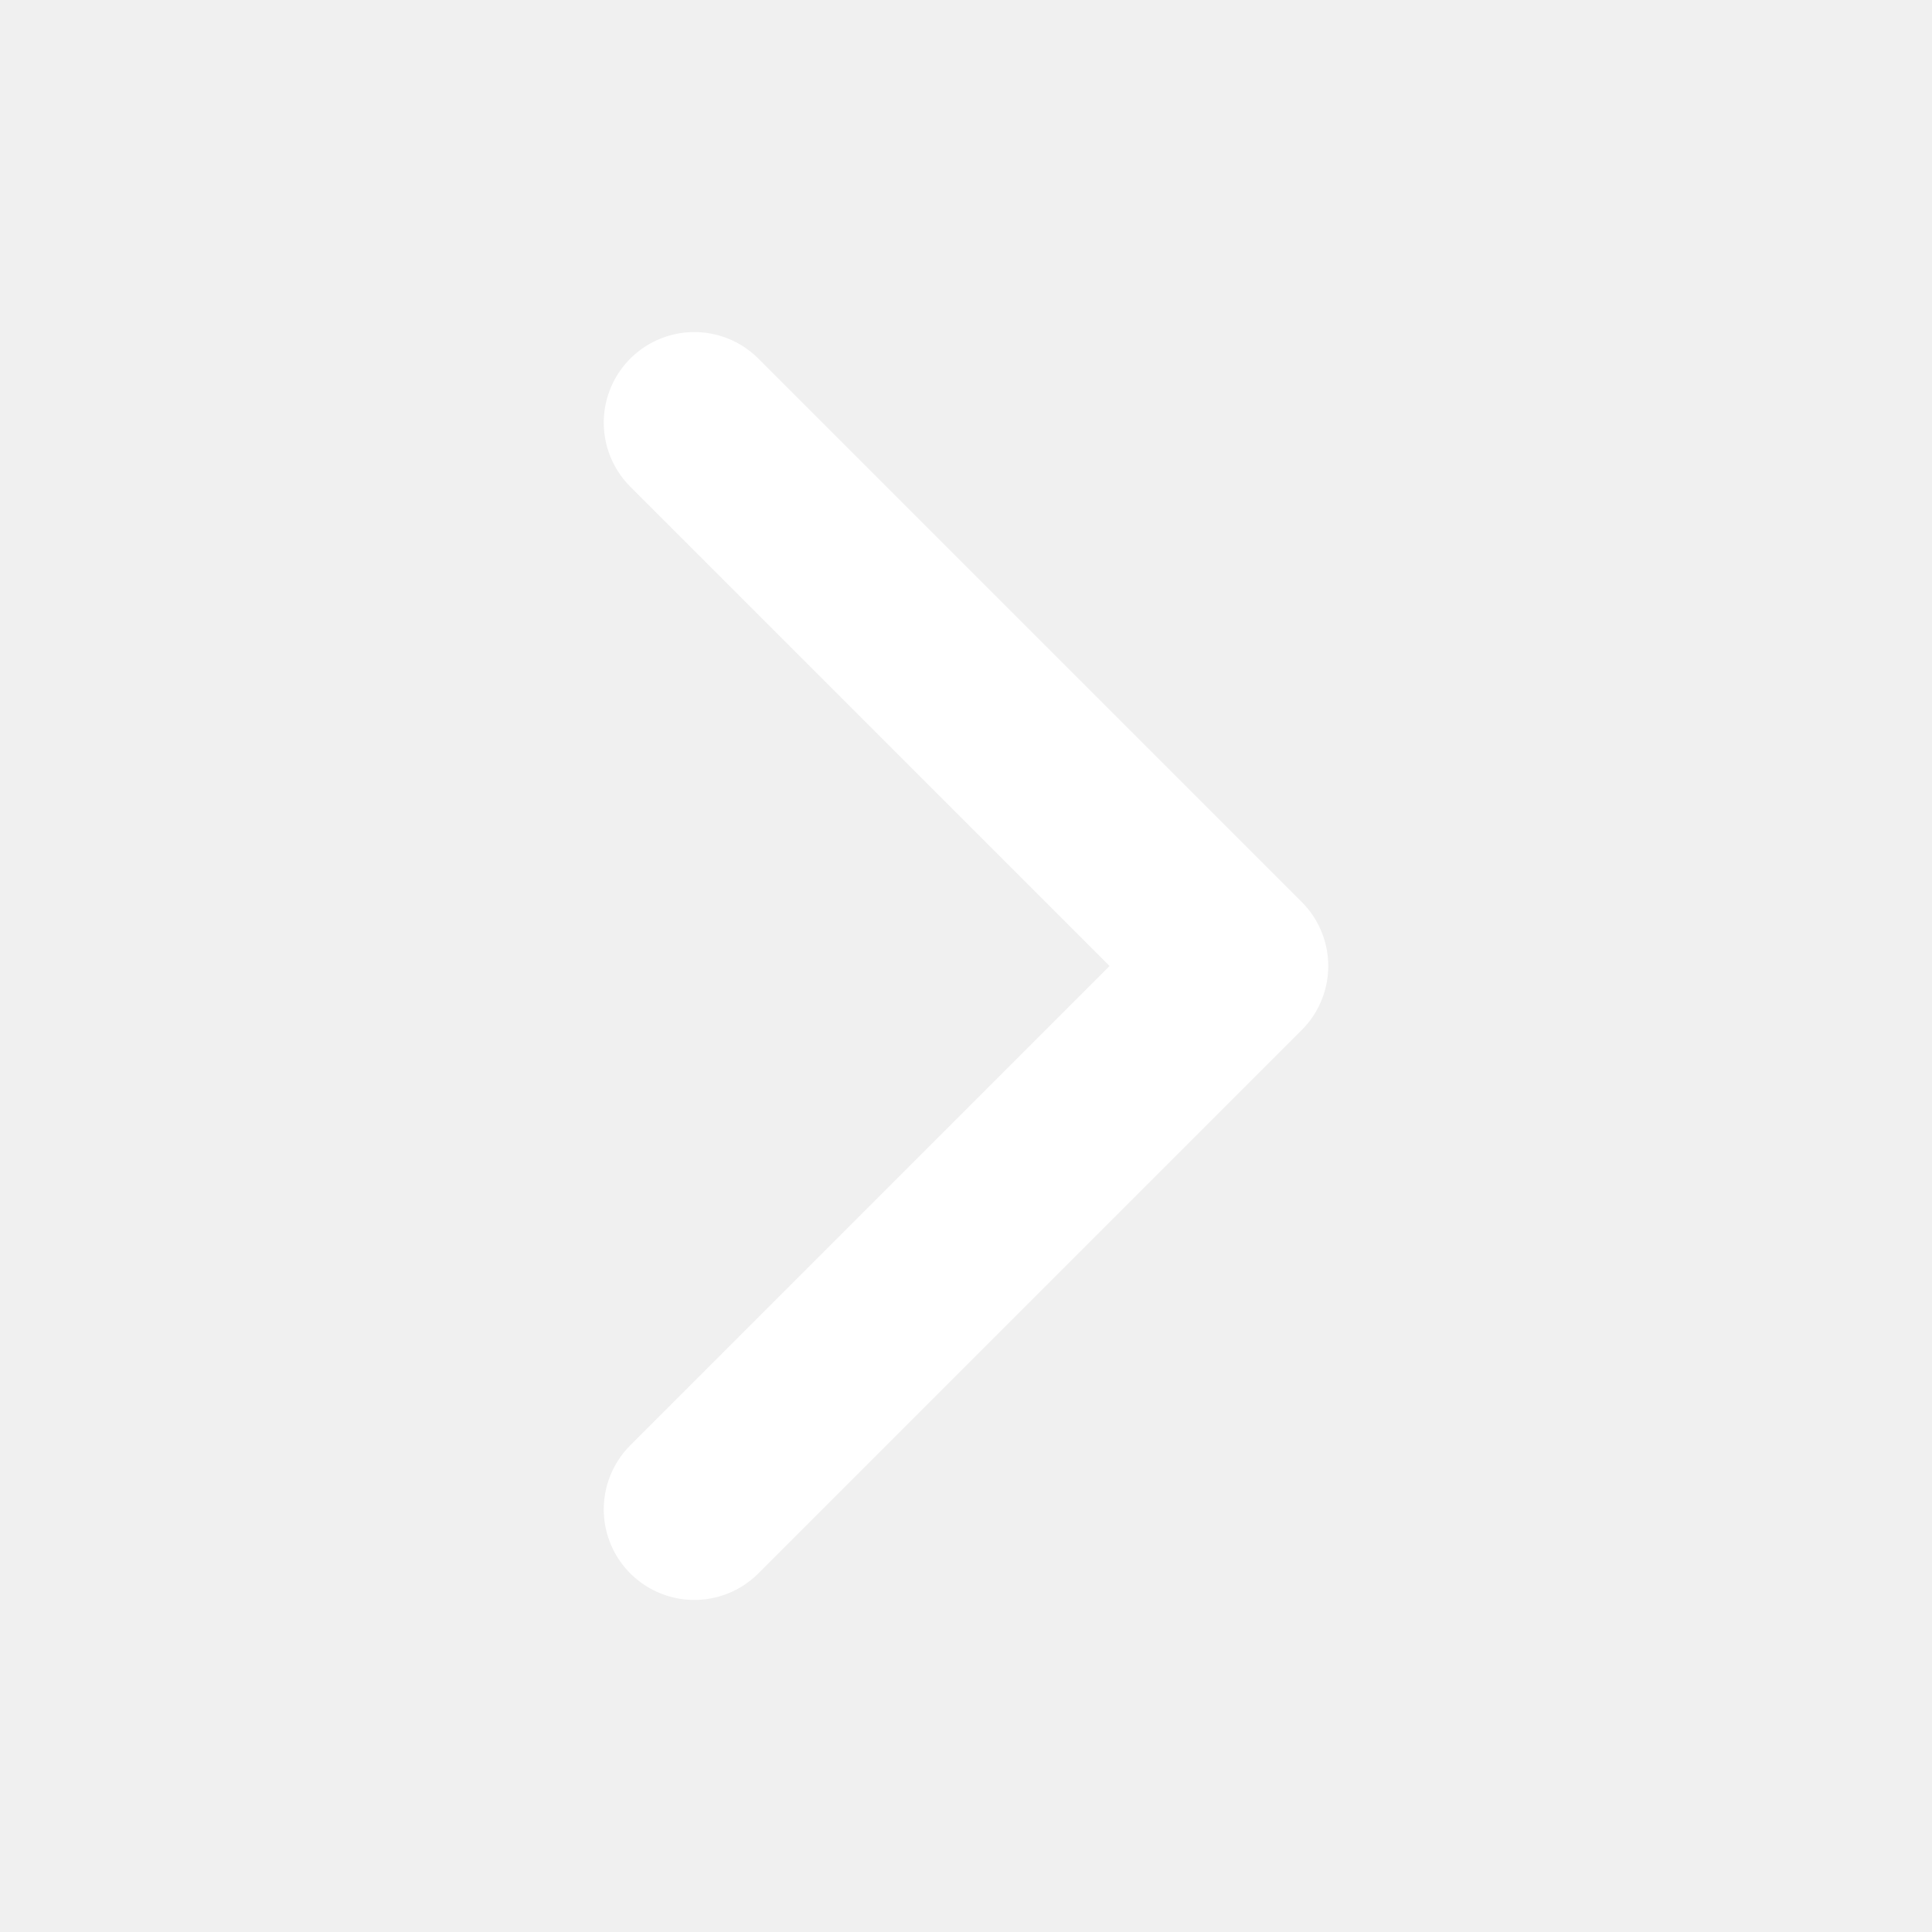
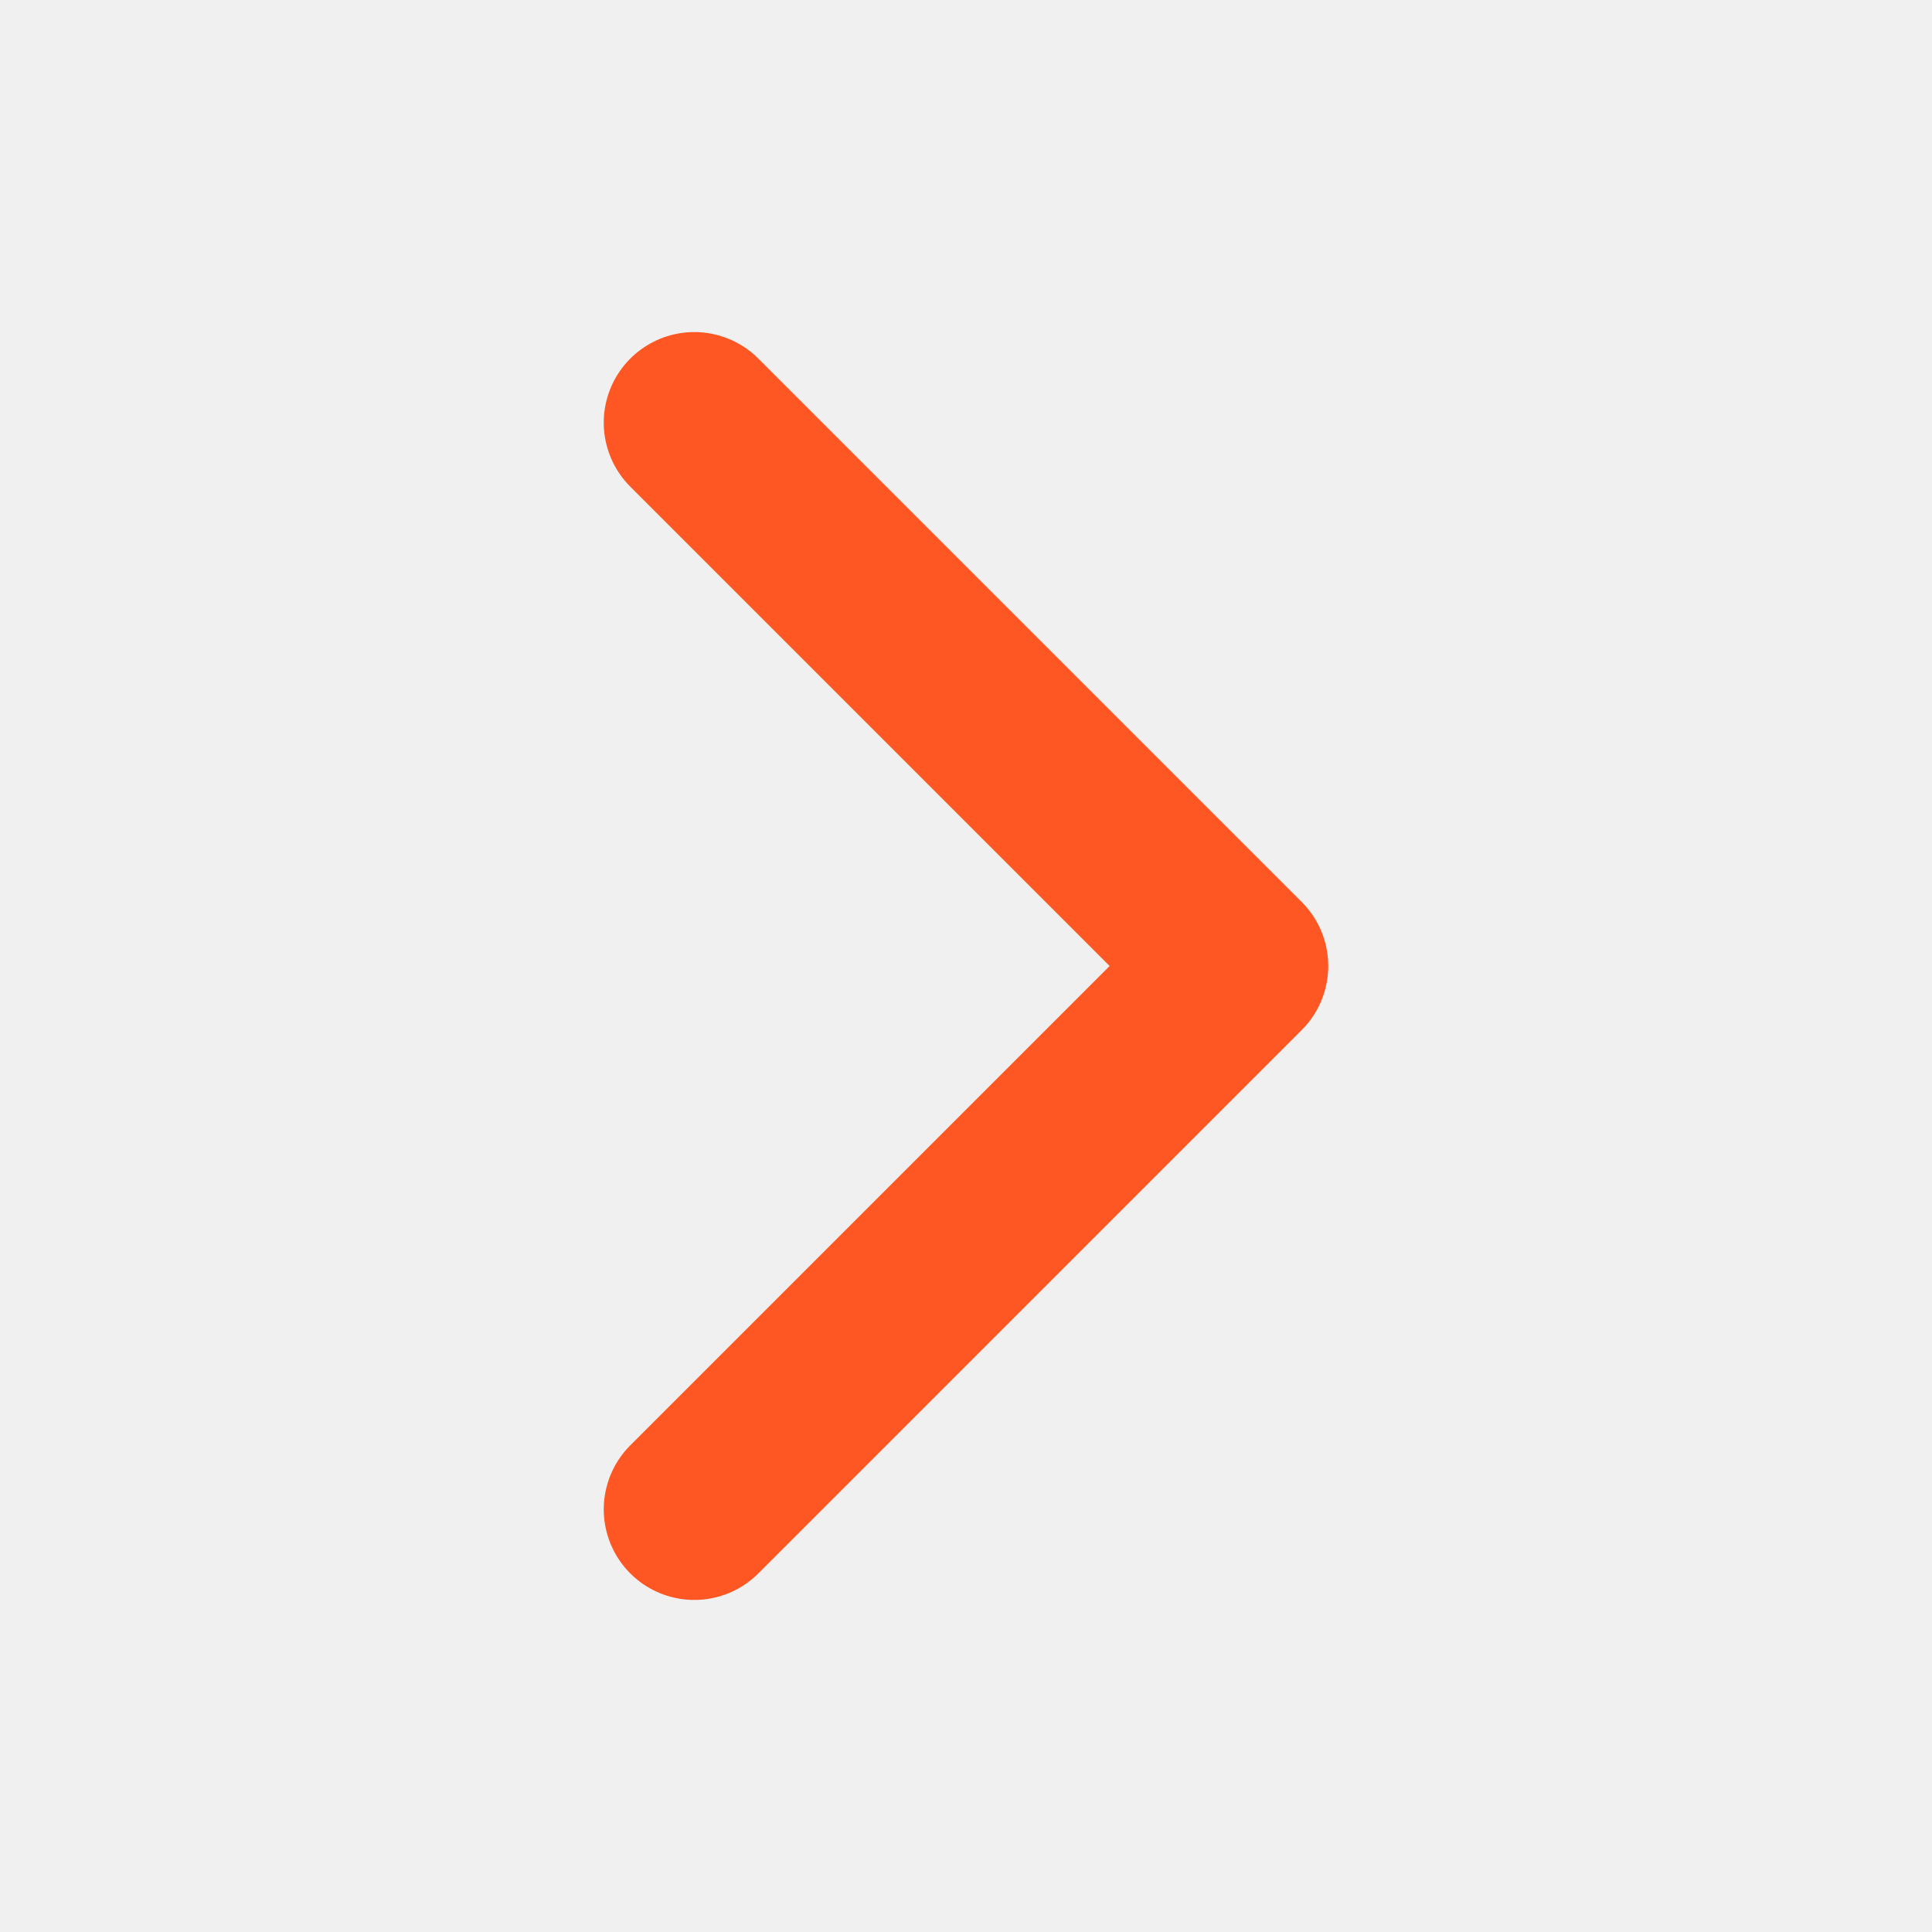
<svg xmlns="http://www.w3.org/2000/svg" width="512" height="512" viewBox="0 0 512 512">
-   <polyline points="184 112 328 256 184 400" style="fill:none;stroke:#fff;stroke-linecap:round;stroke-linejoin:round;stroke-width:48px" />
+   <polyline points="184 112 328 256 184 400" style="fill:none;stroke:#ff5724;stroke-linecap:round;stroke-linejoin:round;stroke-width:48px" />
</svg>
